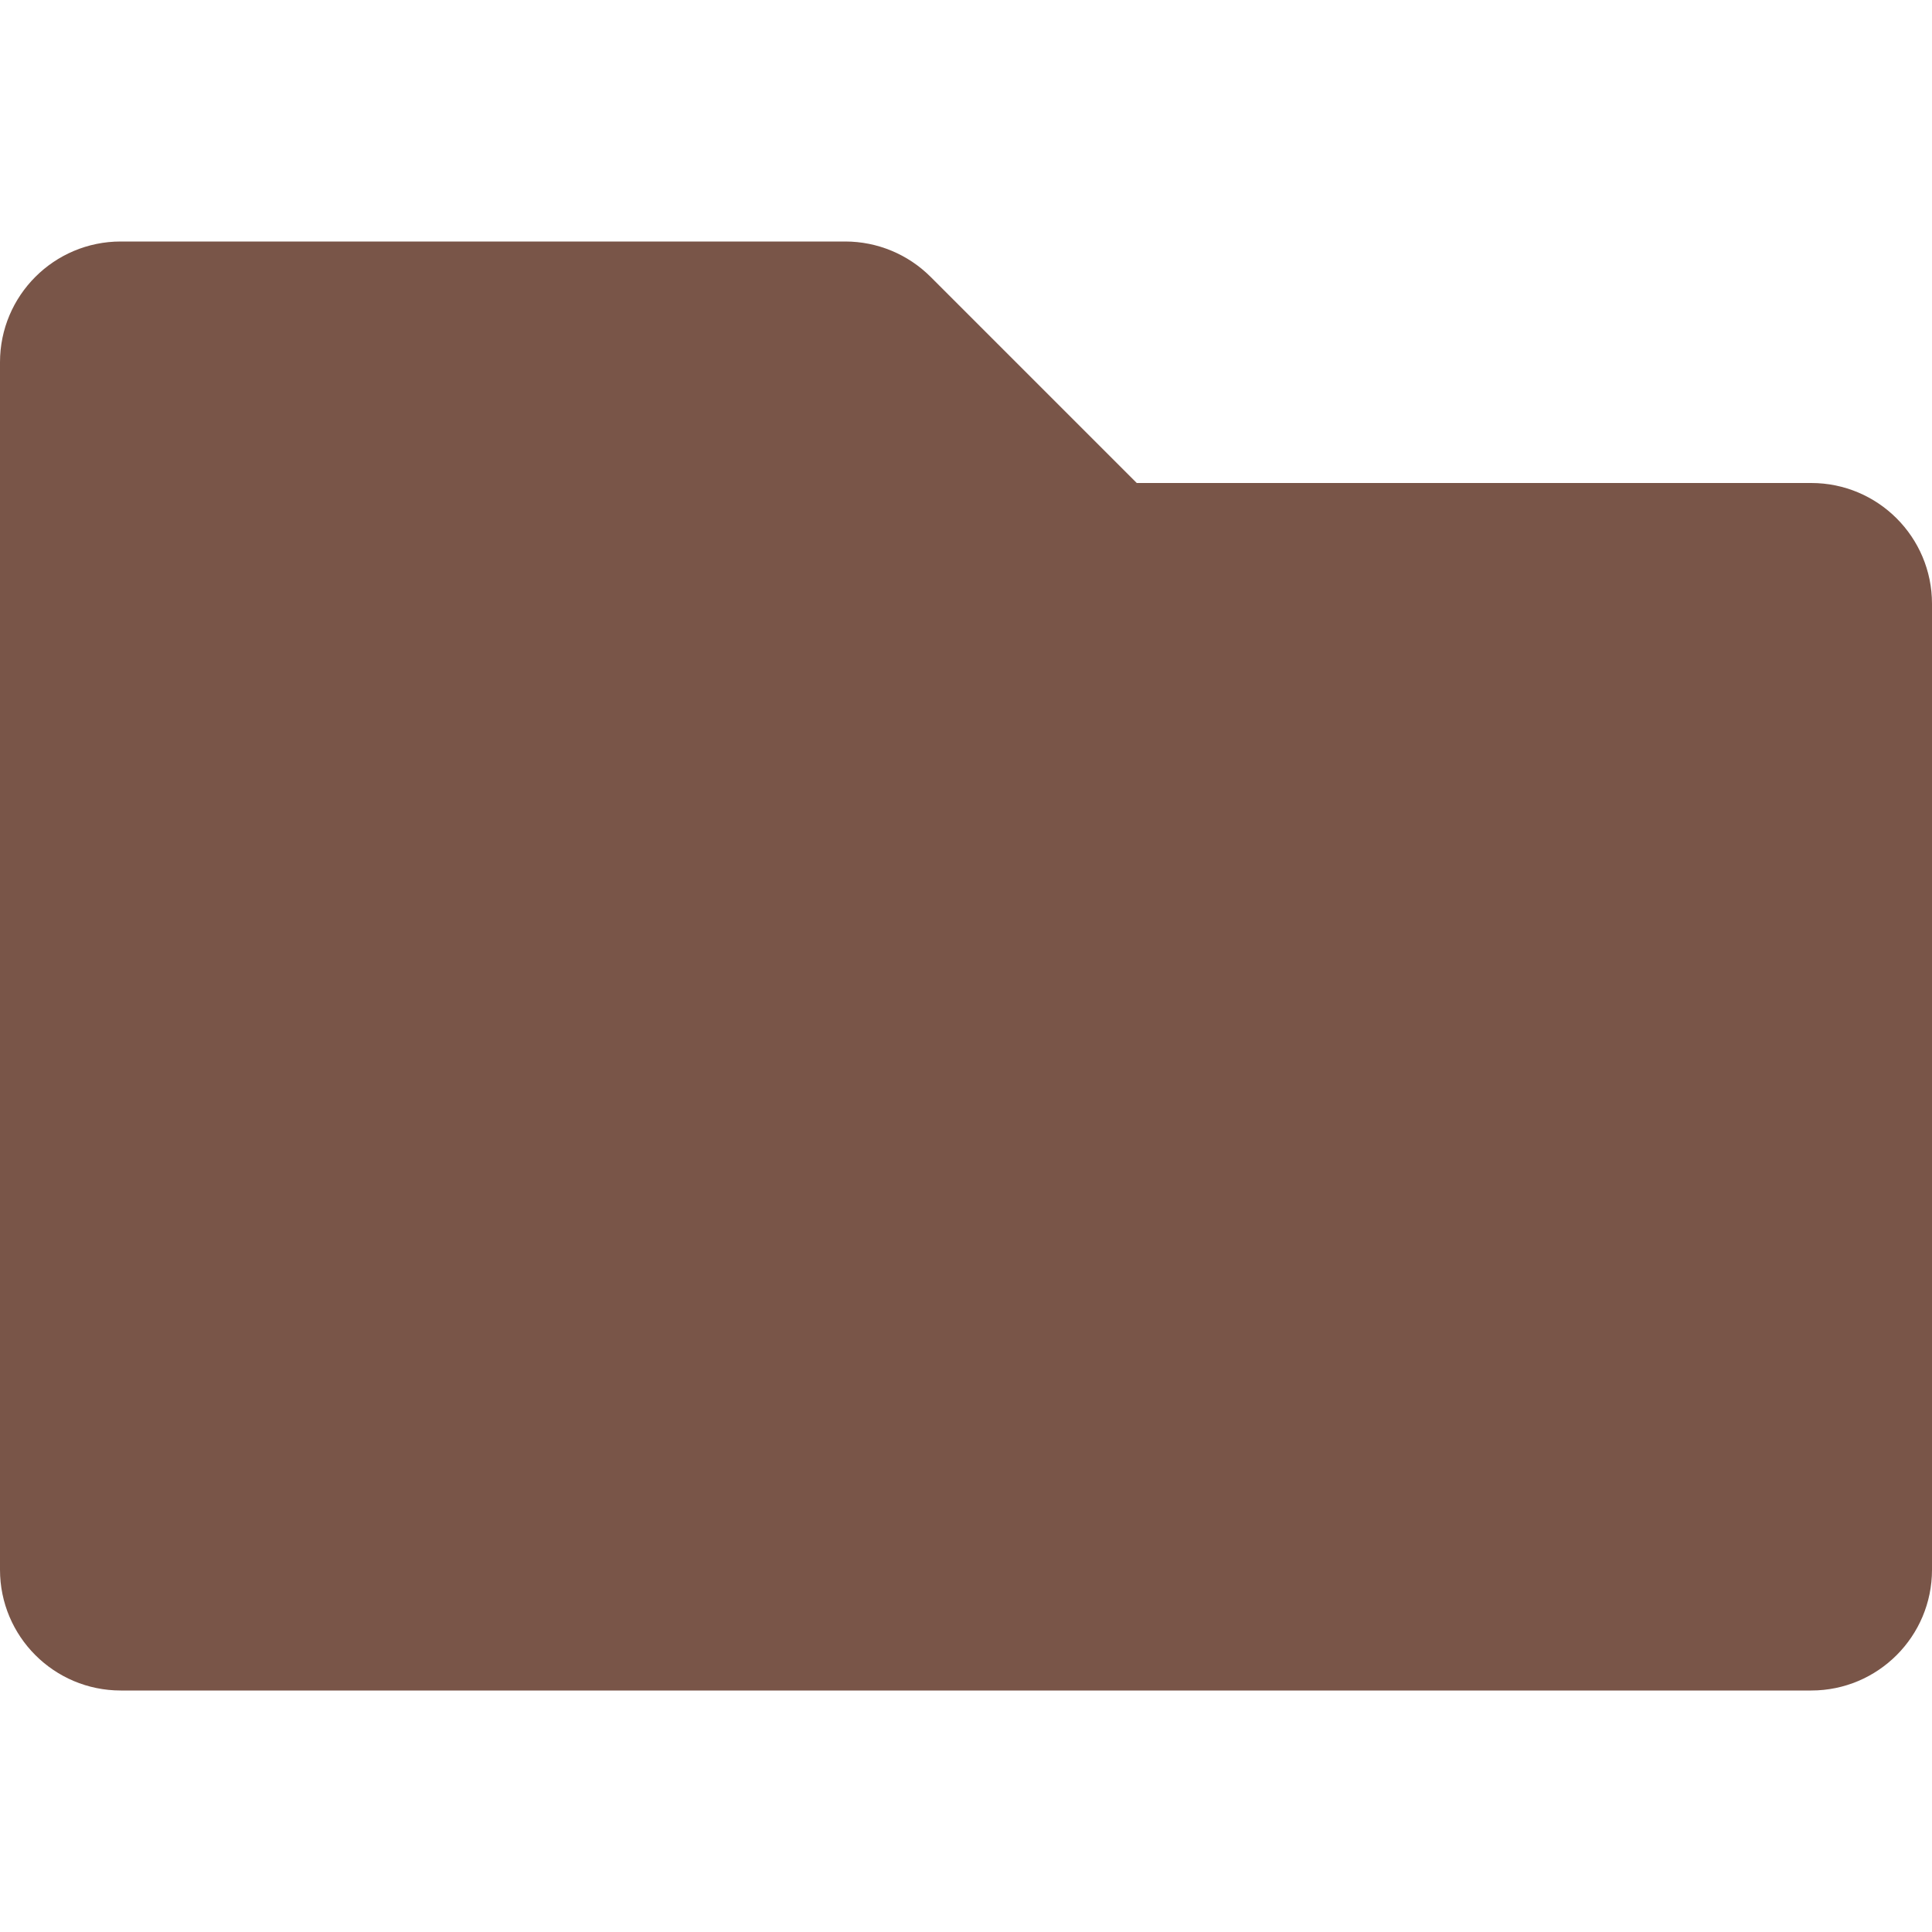
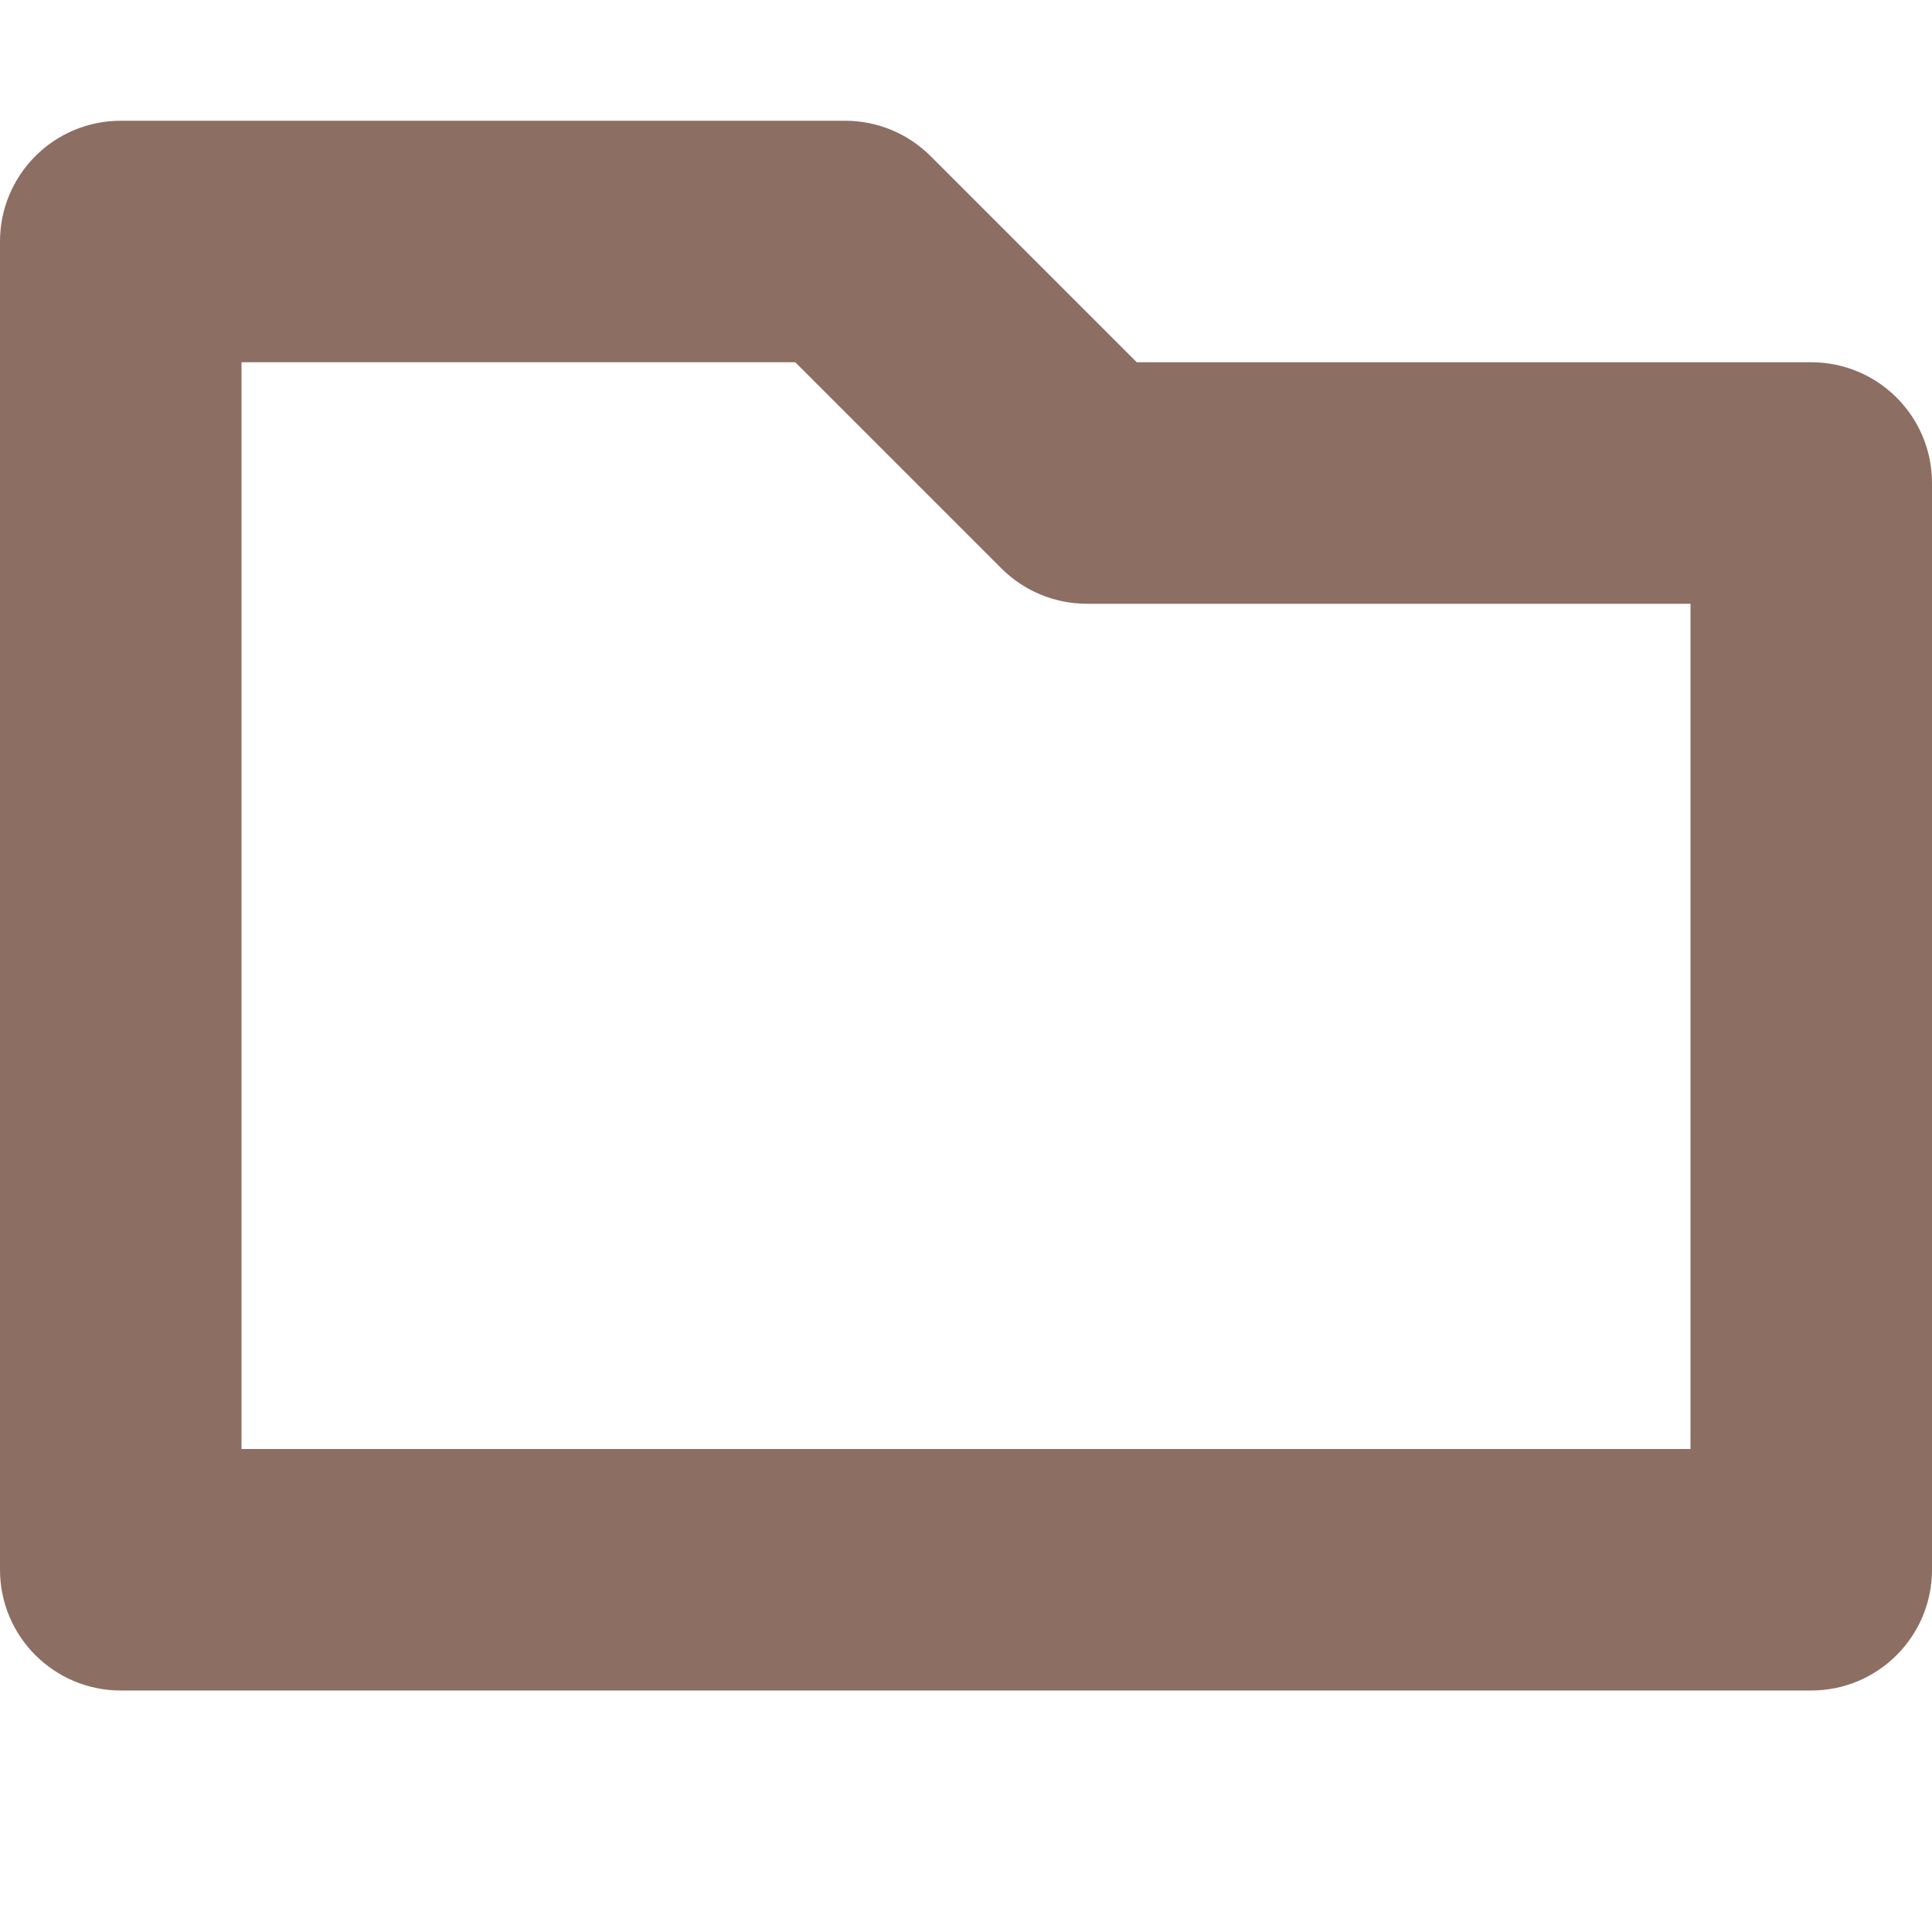
- <svg xmlns="http://www.w3.org/2000/svg" height="16" width="16">
-   <path fill-rule="evenodd" d="M1 2a1 1 0 0 0-1 1v10a1 1 0 0 0 1 1h14a1 1 0 0 0 1-1V5a1 1 0 0 0-1-1H9.414L7.707 2.293A1 1 0 0 0 7 2z" fill="#795548" />
+ <svg xmlns="http://www.w3.org/2000/svg" width="16" height="16">
+   <path overflow="visible" font-family="sans-serif" font-weight="400" color="#000" style="line-height:normal;font-variant-ligatures:normal;font-variant-position:normal;font-variant-caps:normal;font-variant-numeric:normal;font-variant-alternates:normal;font-variant-east-asian:normal;font-feature-settings:normal;font-variation-settings:normal;text-indent:0;text-align:start;text-decoration-line:none;text-decoration-style:solid;text-decoration-color:#000;text-transform:none;text-orientation:mixed;white-space:normal;shape-padding:0;shape-margin:0;inline-size:0;isolation:auto;mix-blend-mode:normal;solid-color:#000;solid-opacity:1;filter-blend-mode:normal;filter-gaussianBlur-deviation:0" d="M1 1a1 1 0 0 0-1 1v11a1 1 0 0 0 1 1h14a1 1 0 0 0 1-1V4a1 1 0 0 0-1-1H9.414L7.707 1.293A1 1 0 0 0 7 1H1zm1 2h4.586l1.707 1.707A1 1 0 0 0 9 5h5v7H2V3z" fill="#8d6e63" />
</svg>
